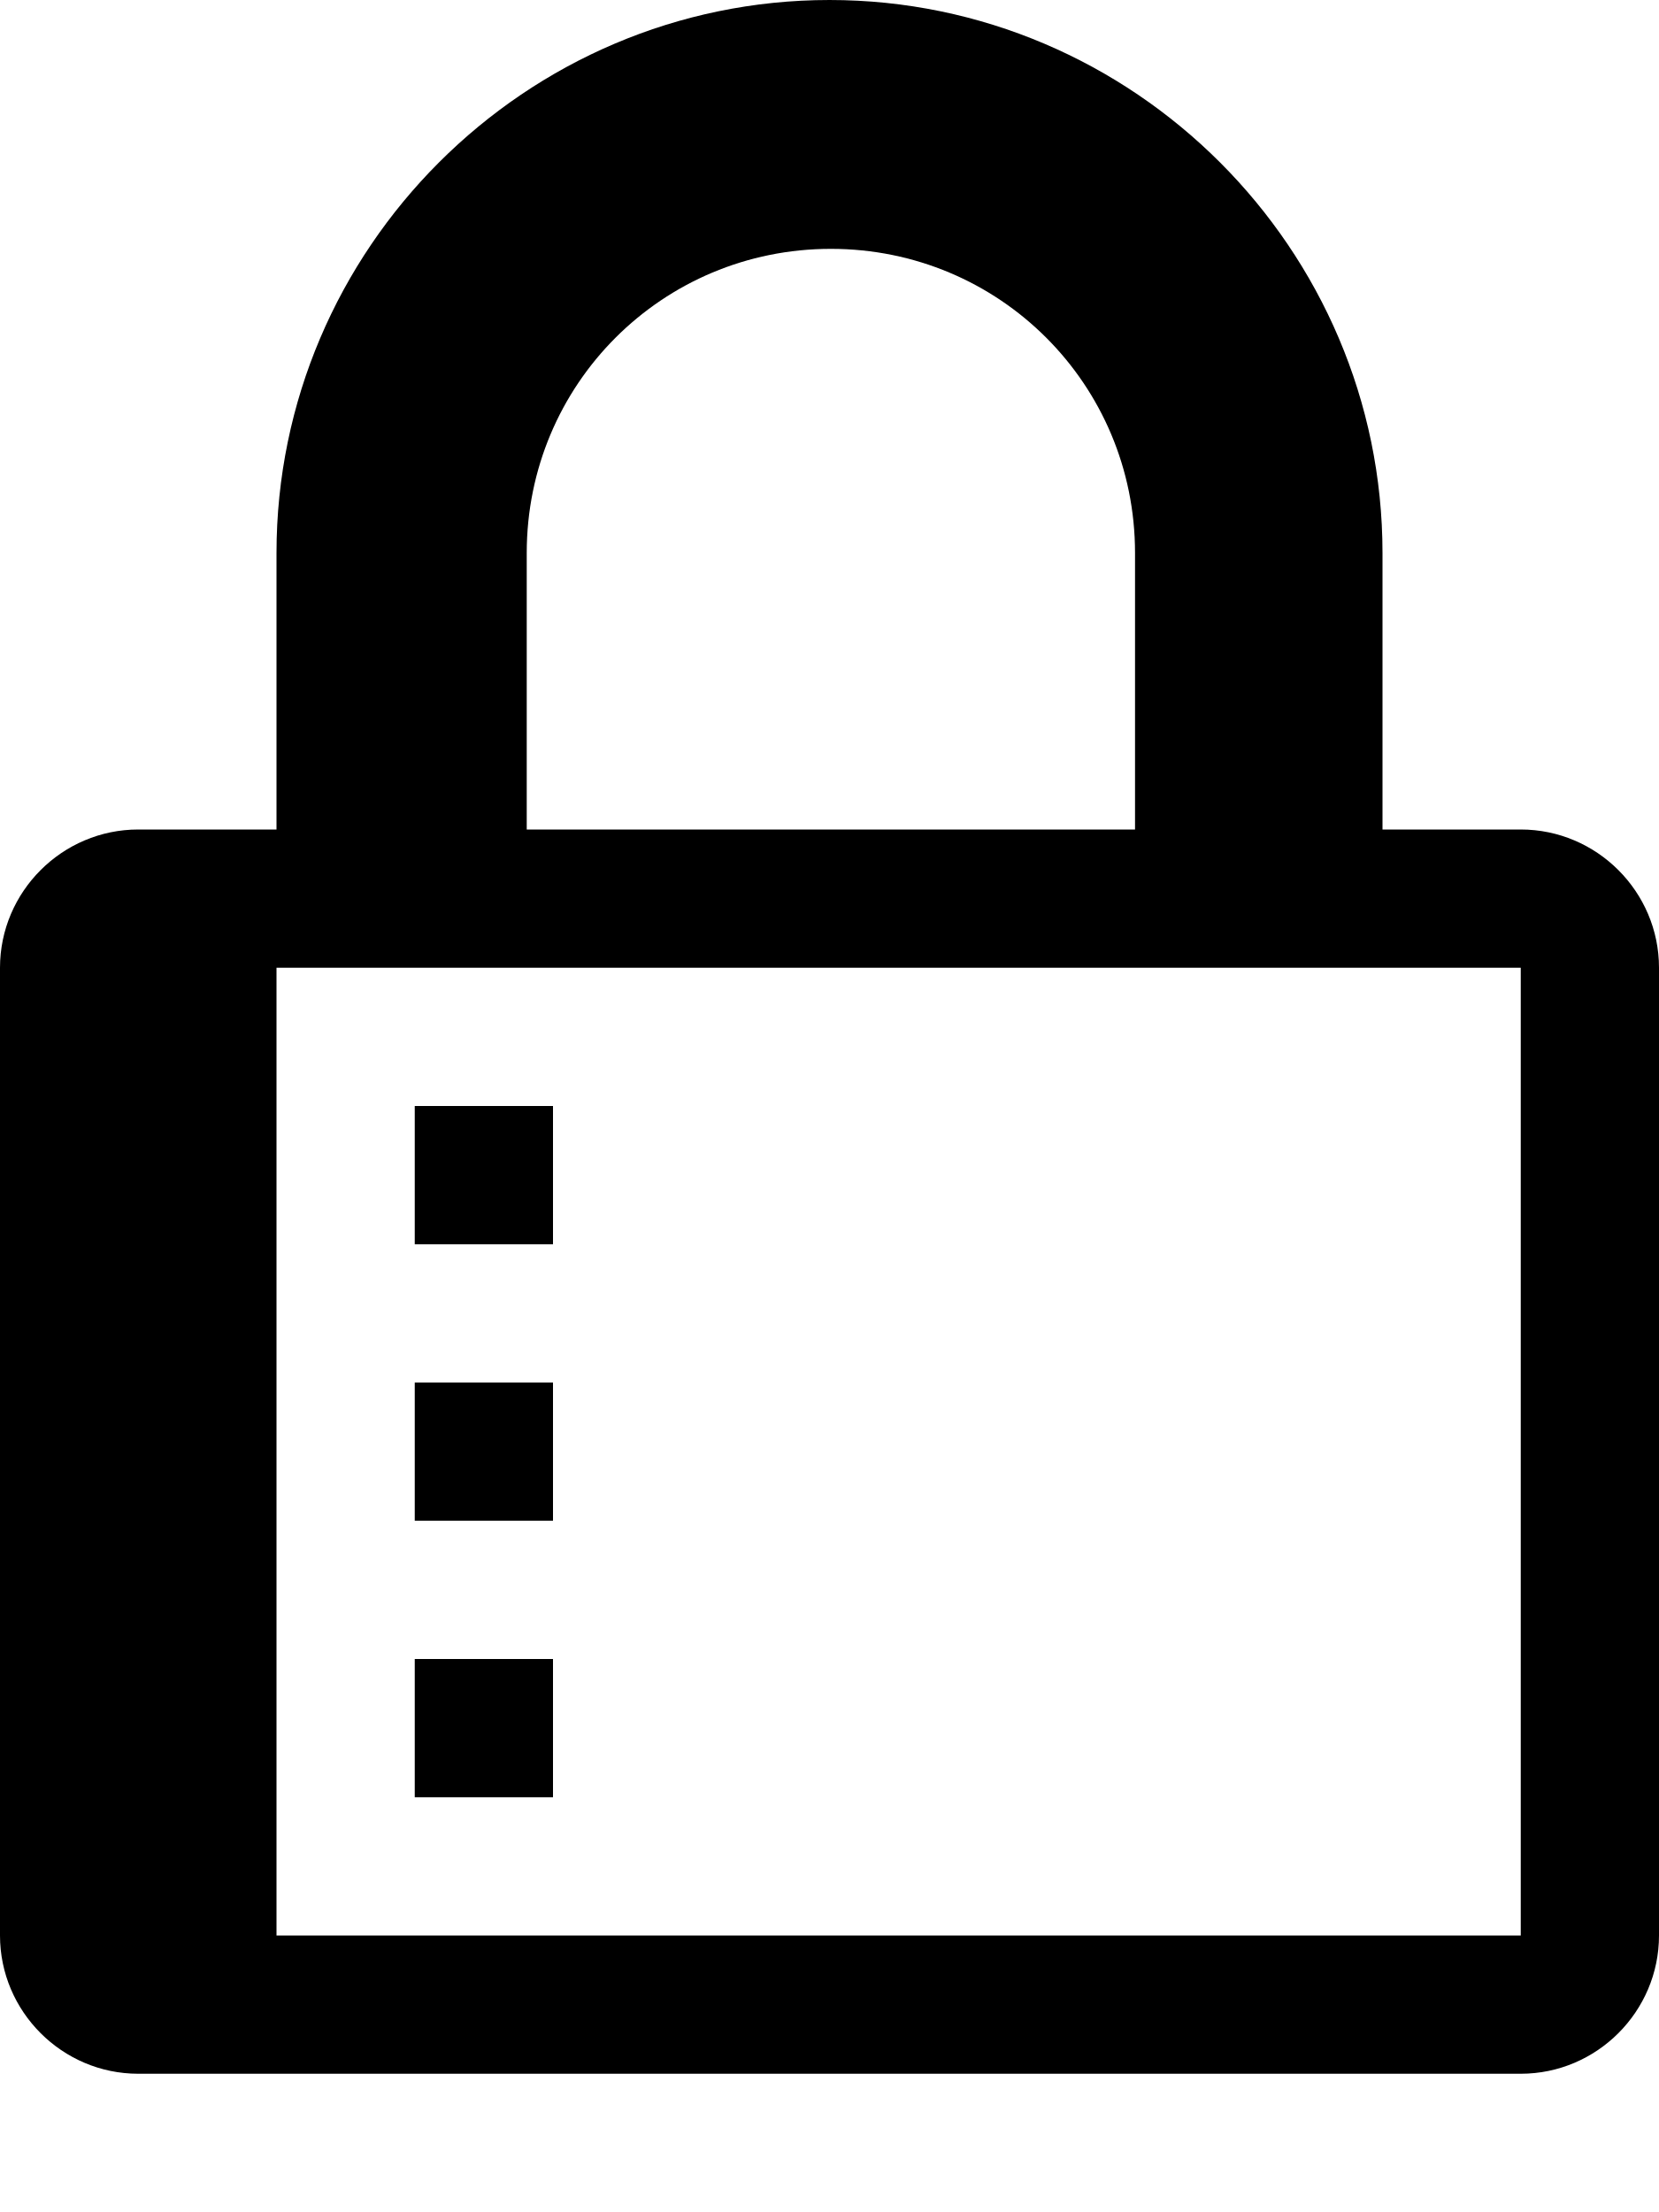
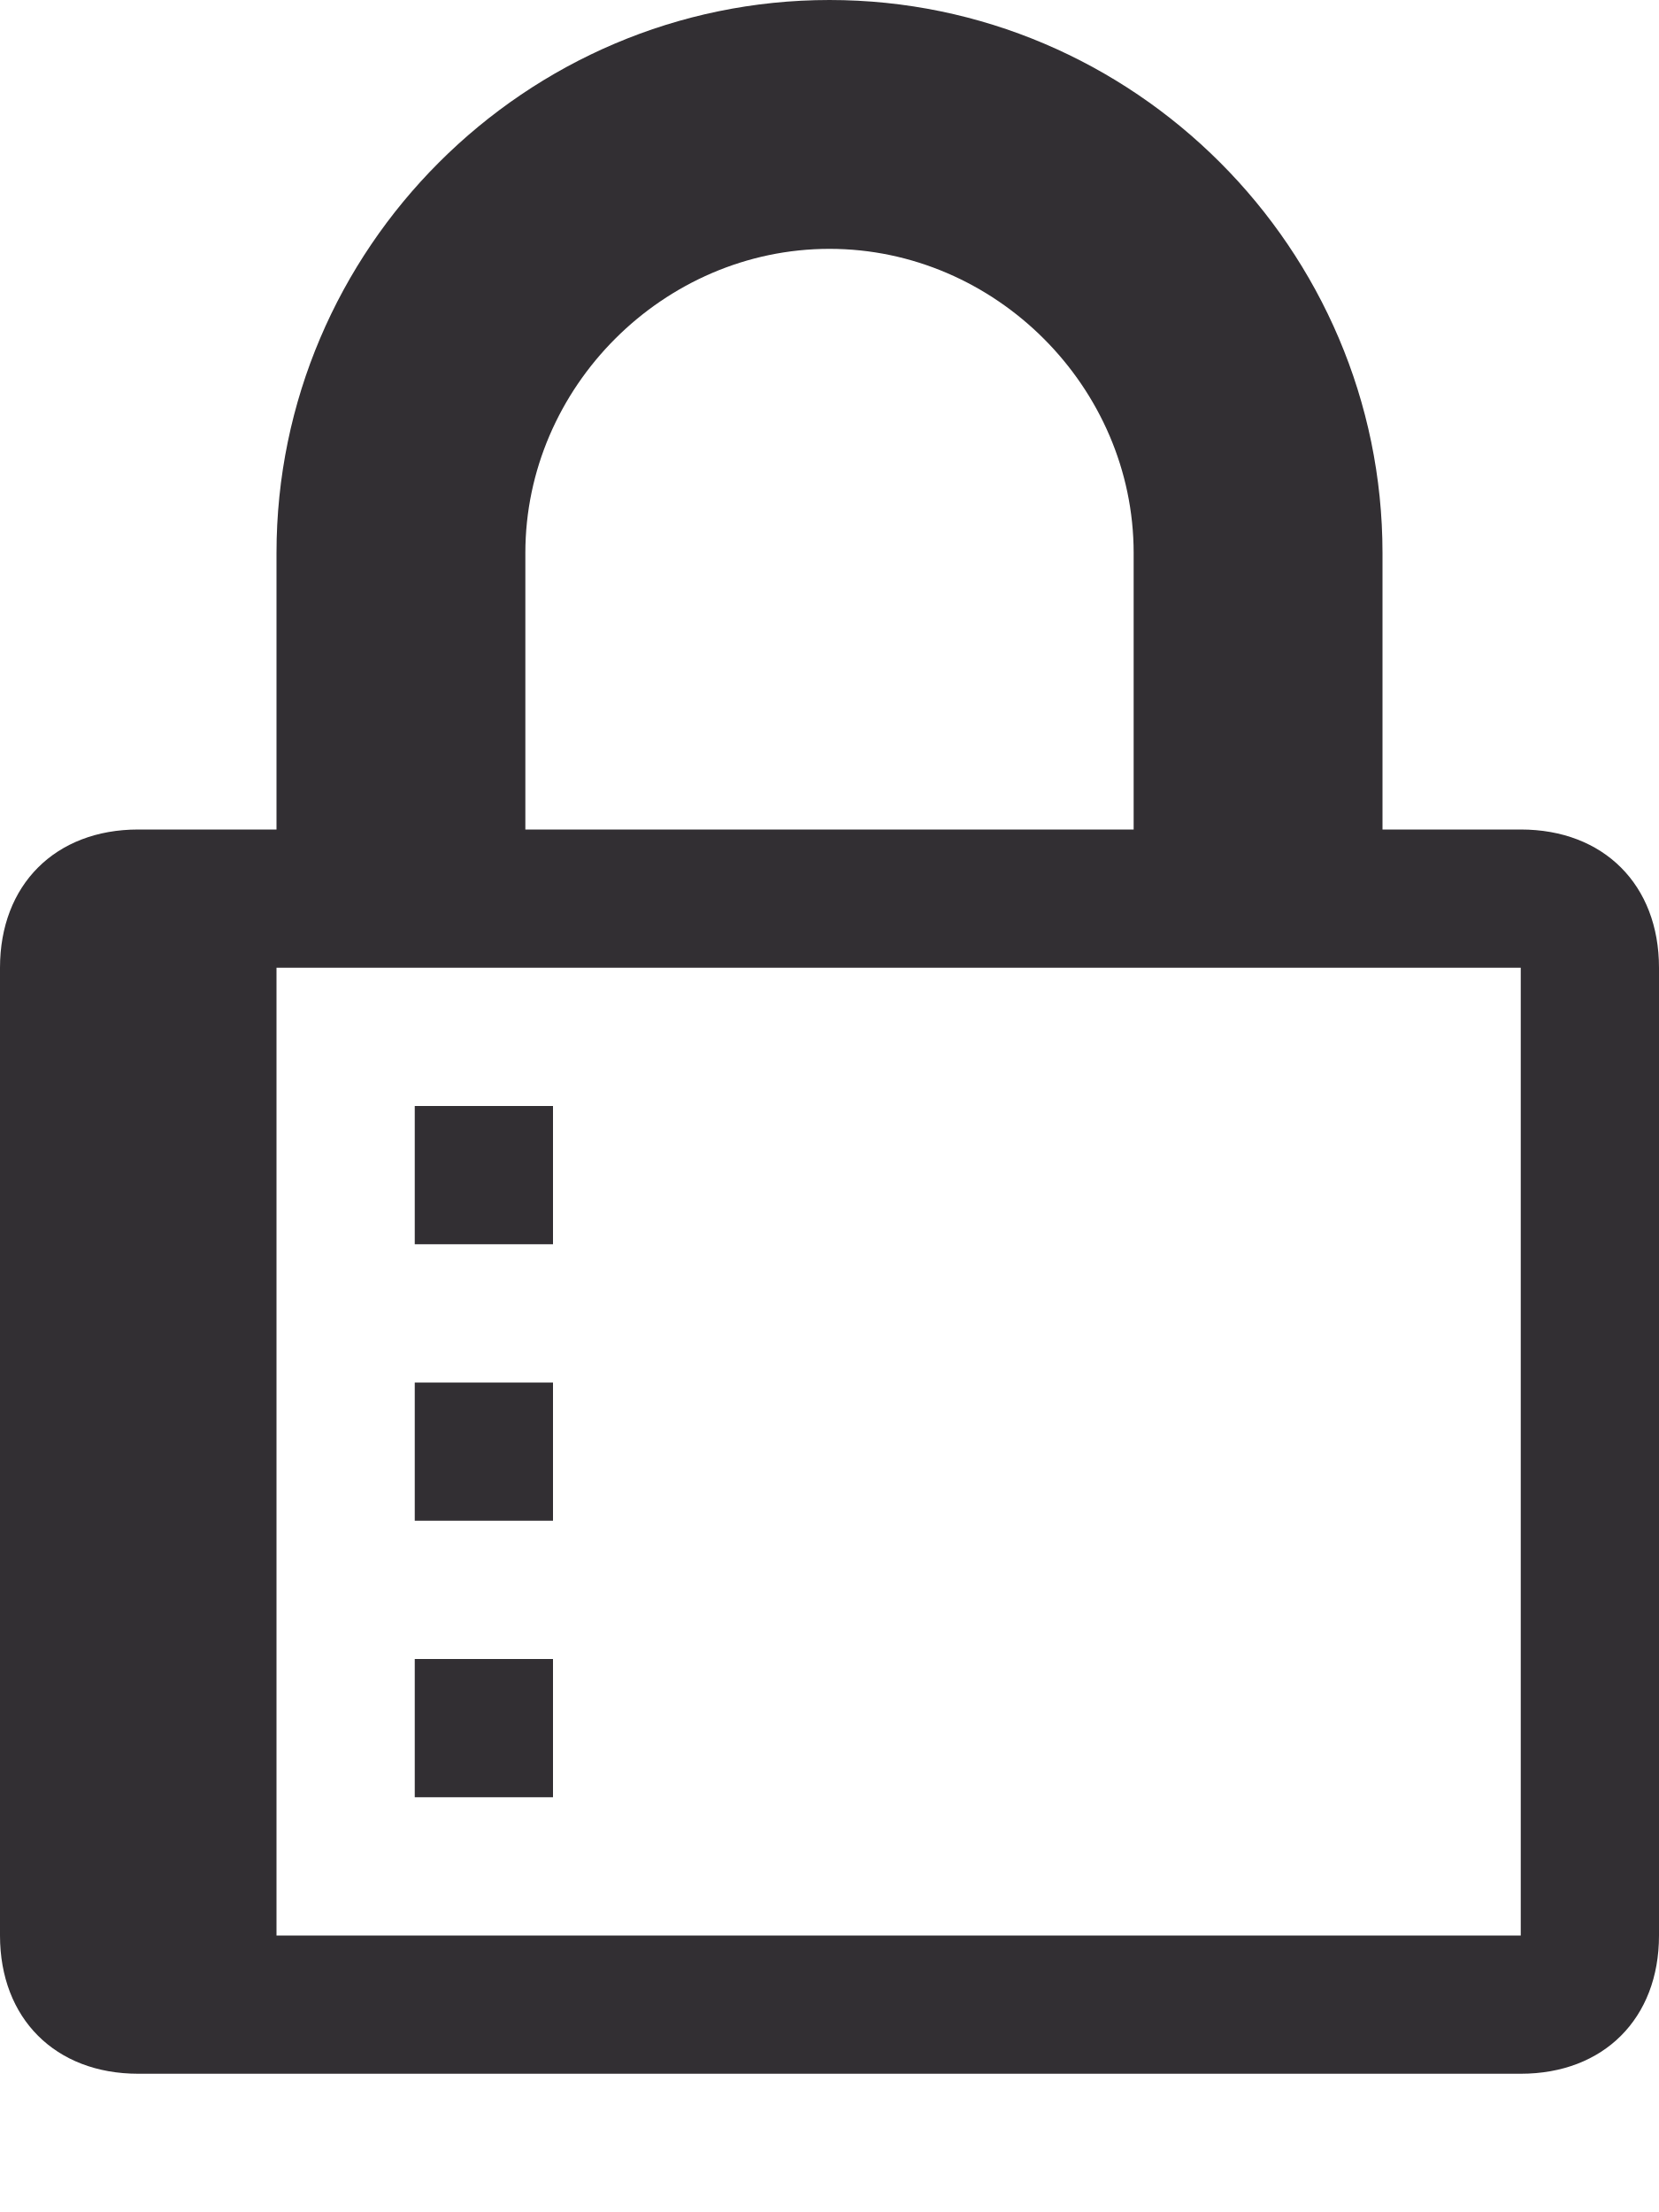
- <svg xmlns="http://www.w3.org/2000/svg" width="12px" height="16px" viewBox="0 0 12 16" version="1.1">
-   <defs />
-   <g id="Octicons" stroke="none" stroke-width="1" fill="none" fill-rule="evenodd">
-     <g id="lock" fill="#000000">
-       <path d="M4,13 L3,13 L3,12 L4,12 L4,13 L4,13 Z M12,7 L12,14 C12,14.55 11.55,15 11,15 L1,15 C0.45,15 0,14.55 0,14 L0,7 C0,6.45 0.45,6 1,6 L2,6 L2,4 C2,1.8 3.8,0 6,0 C8.2,0 10,1.8 10,4 L10,6 L11,6 C11.55,6 12,6.45 12,7 L12,7 Z M3.8,6 L8.21,6 L8.21,4 C8.21,2.78 7.23,1.8 6.01,1.8 C4.79,1.8 3.81,2.78 3.81,4 L3.81,6 L3.8,6 Z M11,7 L2,7 L2,14 L11,14 L11,7 L11,7 Z M4,8 L3,8 L3,9 L4,9 L4,8 L4,8 Z M4,10 L3,10 L3,11 L4,11 L4,10 L4,10 Z" id="Shape" />
+ <svg xmlns="http://www.w3.org/2000/svg" version="1.1" id="Layer_1" x="0px" y="0px" viewBox="0 0 12 16" style="enable-background:new 0 0 12 16;" xml:space="preserve">
+   <style type="text/css">
+ 	.st0{fill:#322F33;}
+ </style>
+   <g id="Octicons">
+     <g id="lock">
+       <path id="Shape" class="st0" d="M4,13H3v-1h1V13L4,13z M12,7v7c0,0.6-0.4,1-1,1H1c-0.6,0-1-0.4-1-1V7c0-0.6,0.4-1,1-1h1V4    c0-2.2,1.8-4,4-4s4,1.8,4,4v2h1C11.6,6,12,6.4,12,7L12,7z M3.8,6h4.4V4c0-1.2-1-2.2-2.2-2.2S3.8,2.8,3.8,4L3.8,6L3.8,6z M11,7H2v7    h9V7L11,7z M4,8H3v1h1V8L4,8z M4,10H3v1h1V10L4,10z" />
    </g>
  </g>
</svg>
